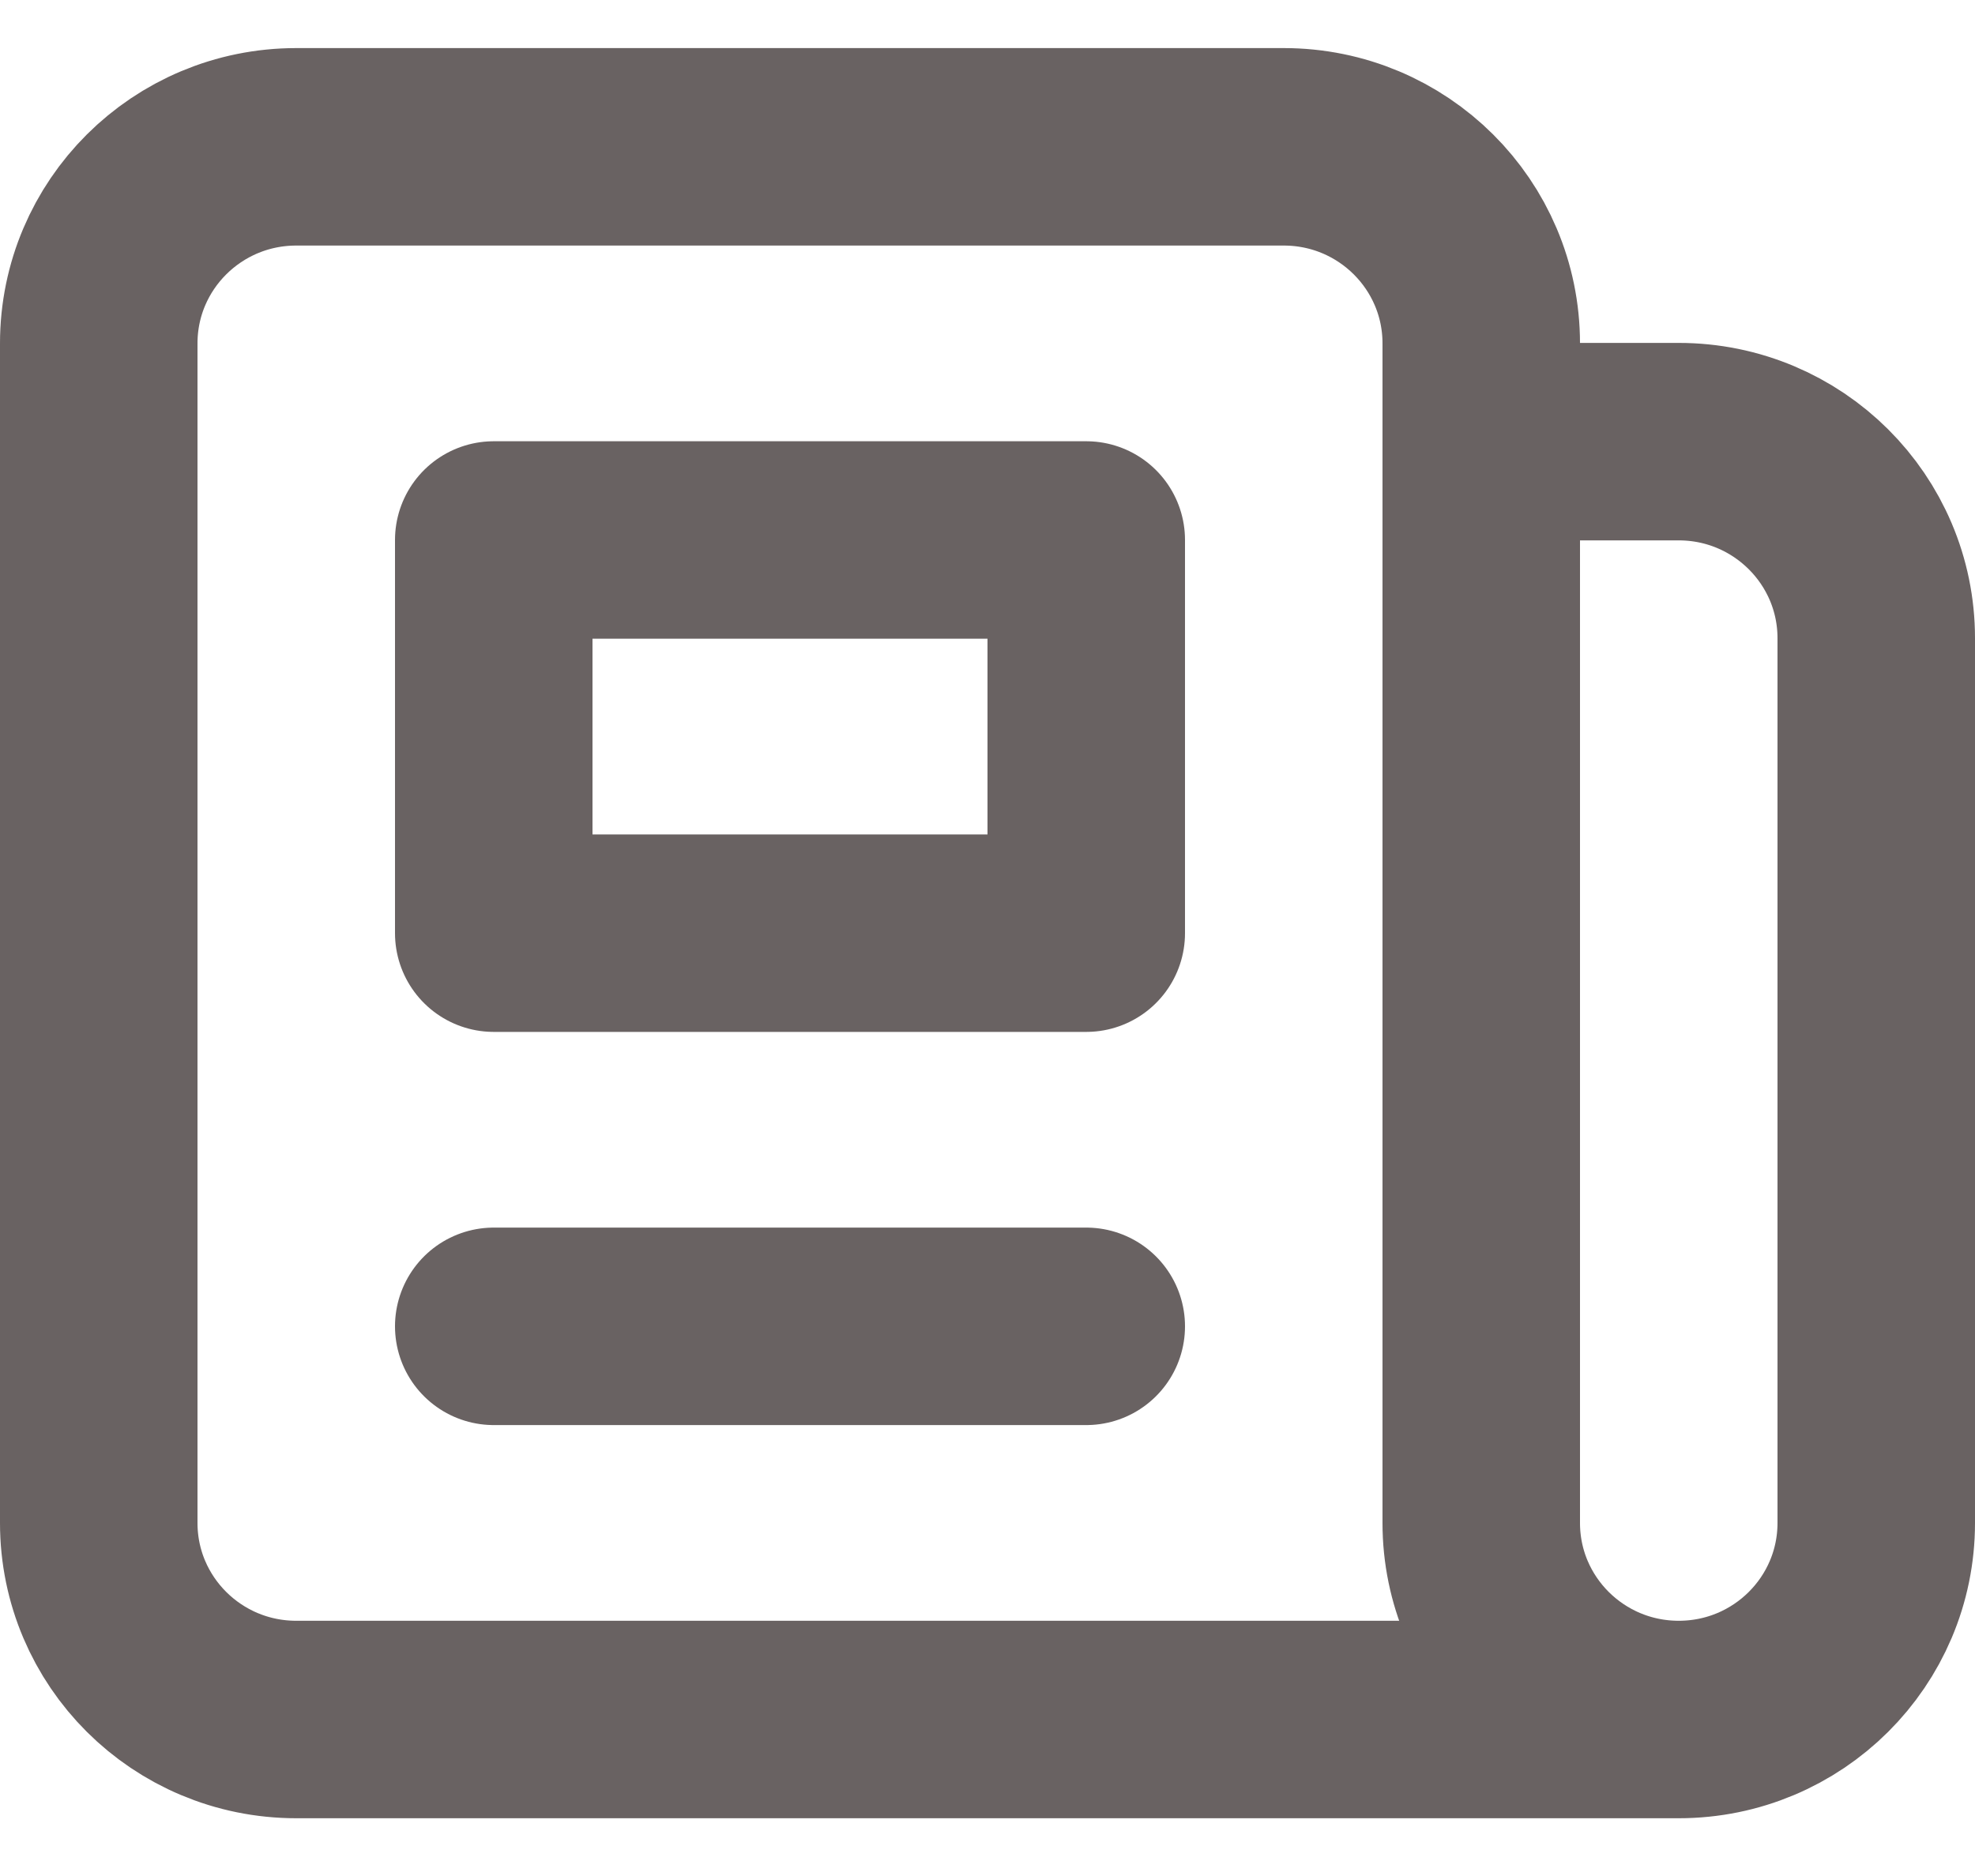
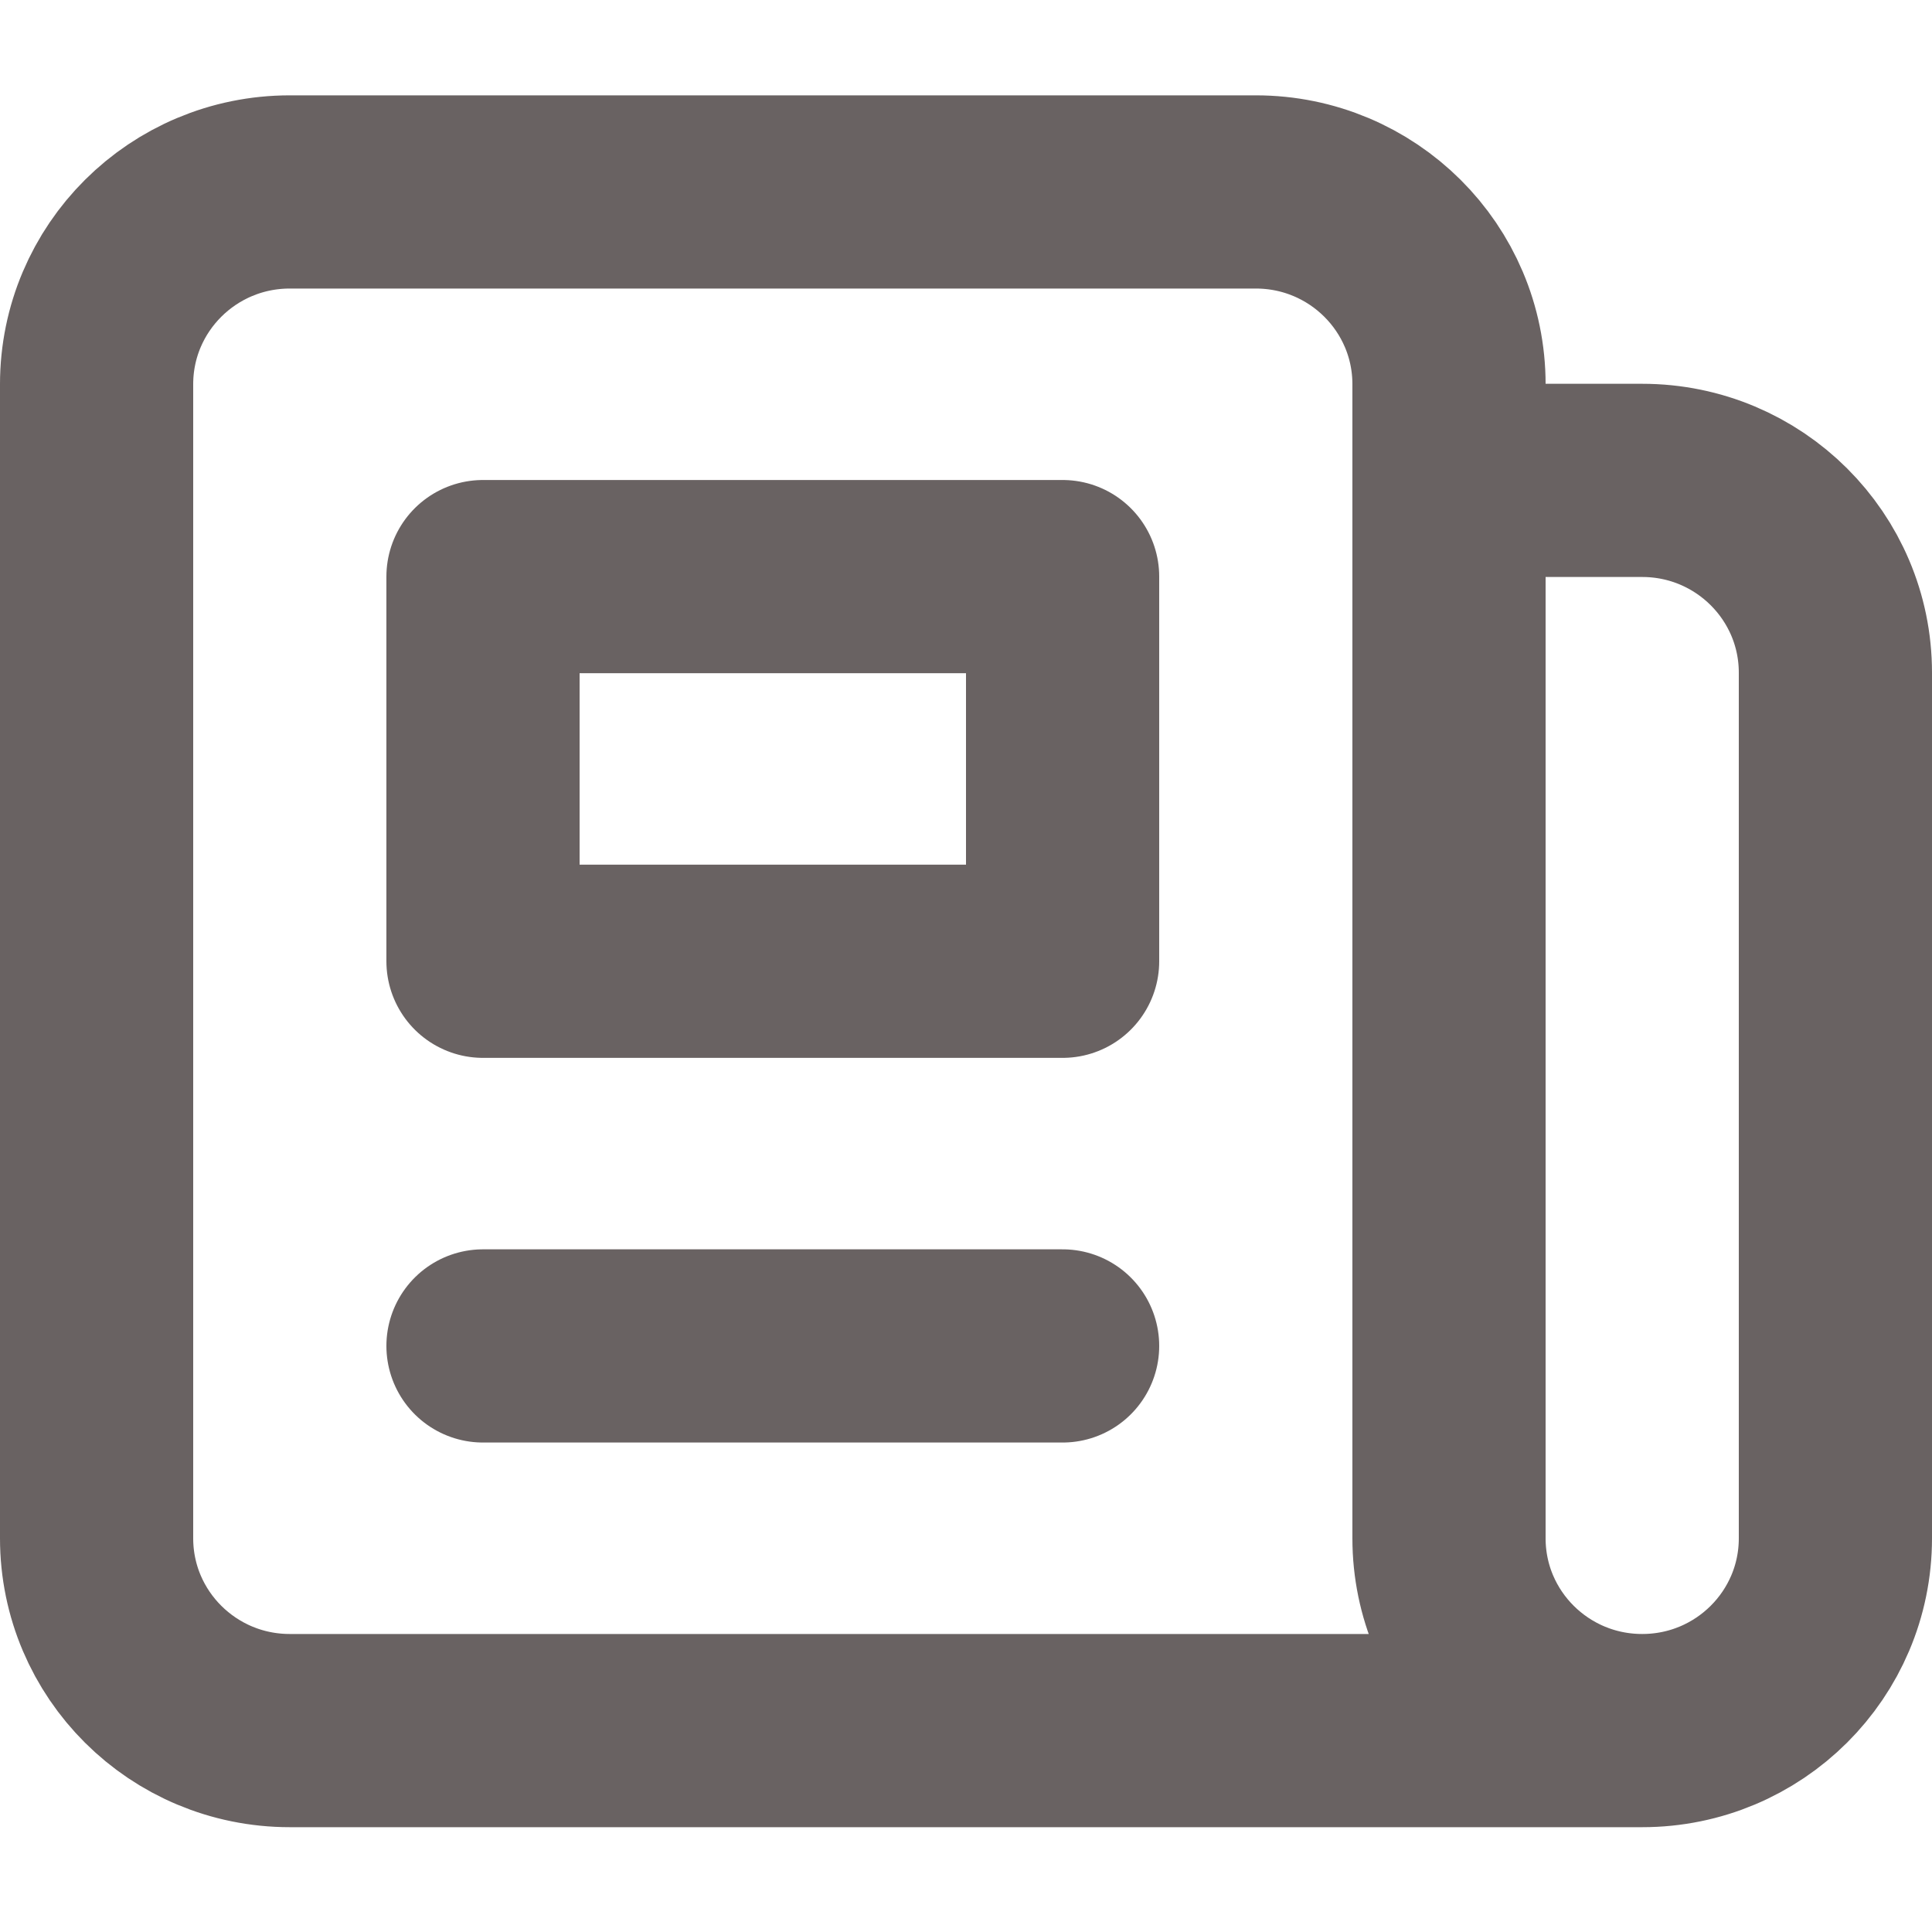
- <svg xmlns="http://www.w3.org/2000/svg" width="20" height="19" viewBox="0 0 20 19" fill="none">
+ <svg xmlns="http://www.w3.org/2000/svg" width="24" height="24" viewBox="0 0 20 19" fill="none">
  <path d="M17 17.415H3C1.895 17.415 1 16.524 1 15.424L1 3.478C1 2.378 1.895 1.487 3 1.487L13 1.487C14.105 1.487 15 2.378 15 3.478V4.473M17 17.415C15.895 17.415 15 16.524 15 15.424L15 4.473M17 17.415C18.105 17.415 19 16.524 19 15.424V6.464C19 5.365 18.105 4.473 17 4.473L15 4.473M11 1.487L7 1.487M5 13.433H11M5 5.469H11V9.451H5V5.469Z" stroke="#696262" stroke-width="2" stroke-linecap="round" stroke-linejoin="round" />
</svg>
